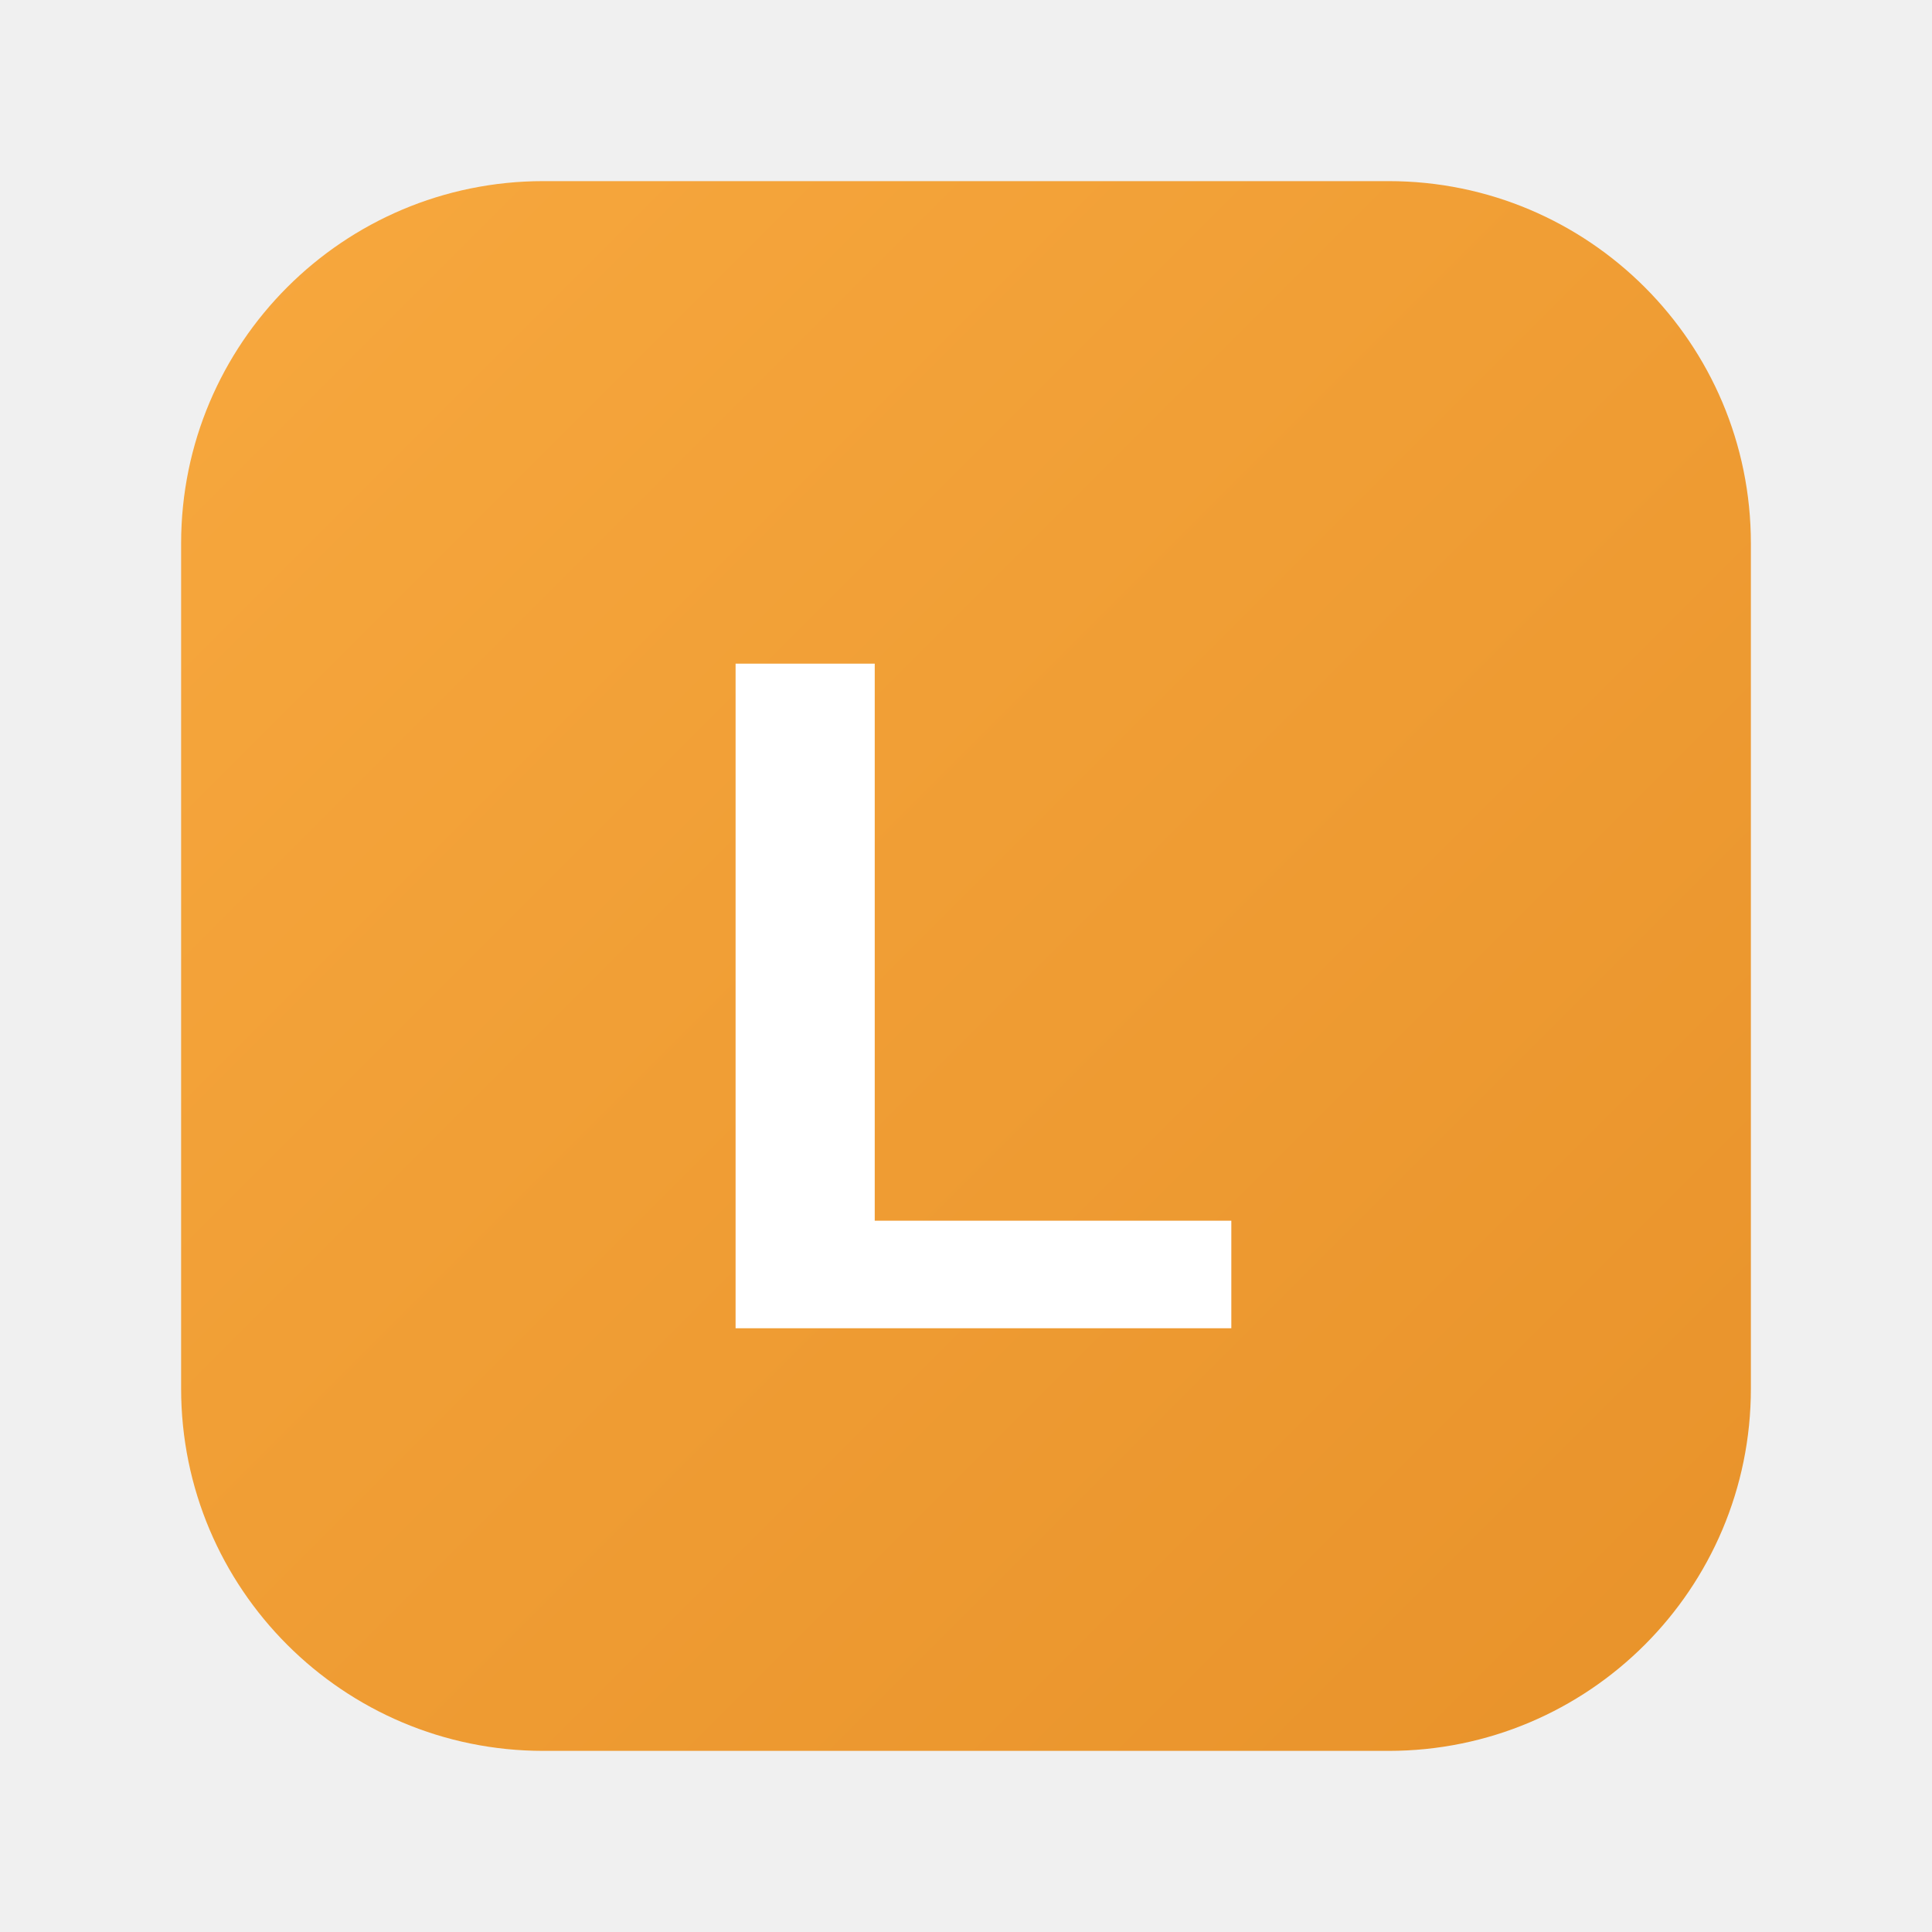
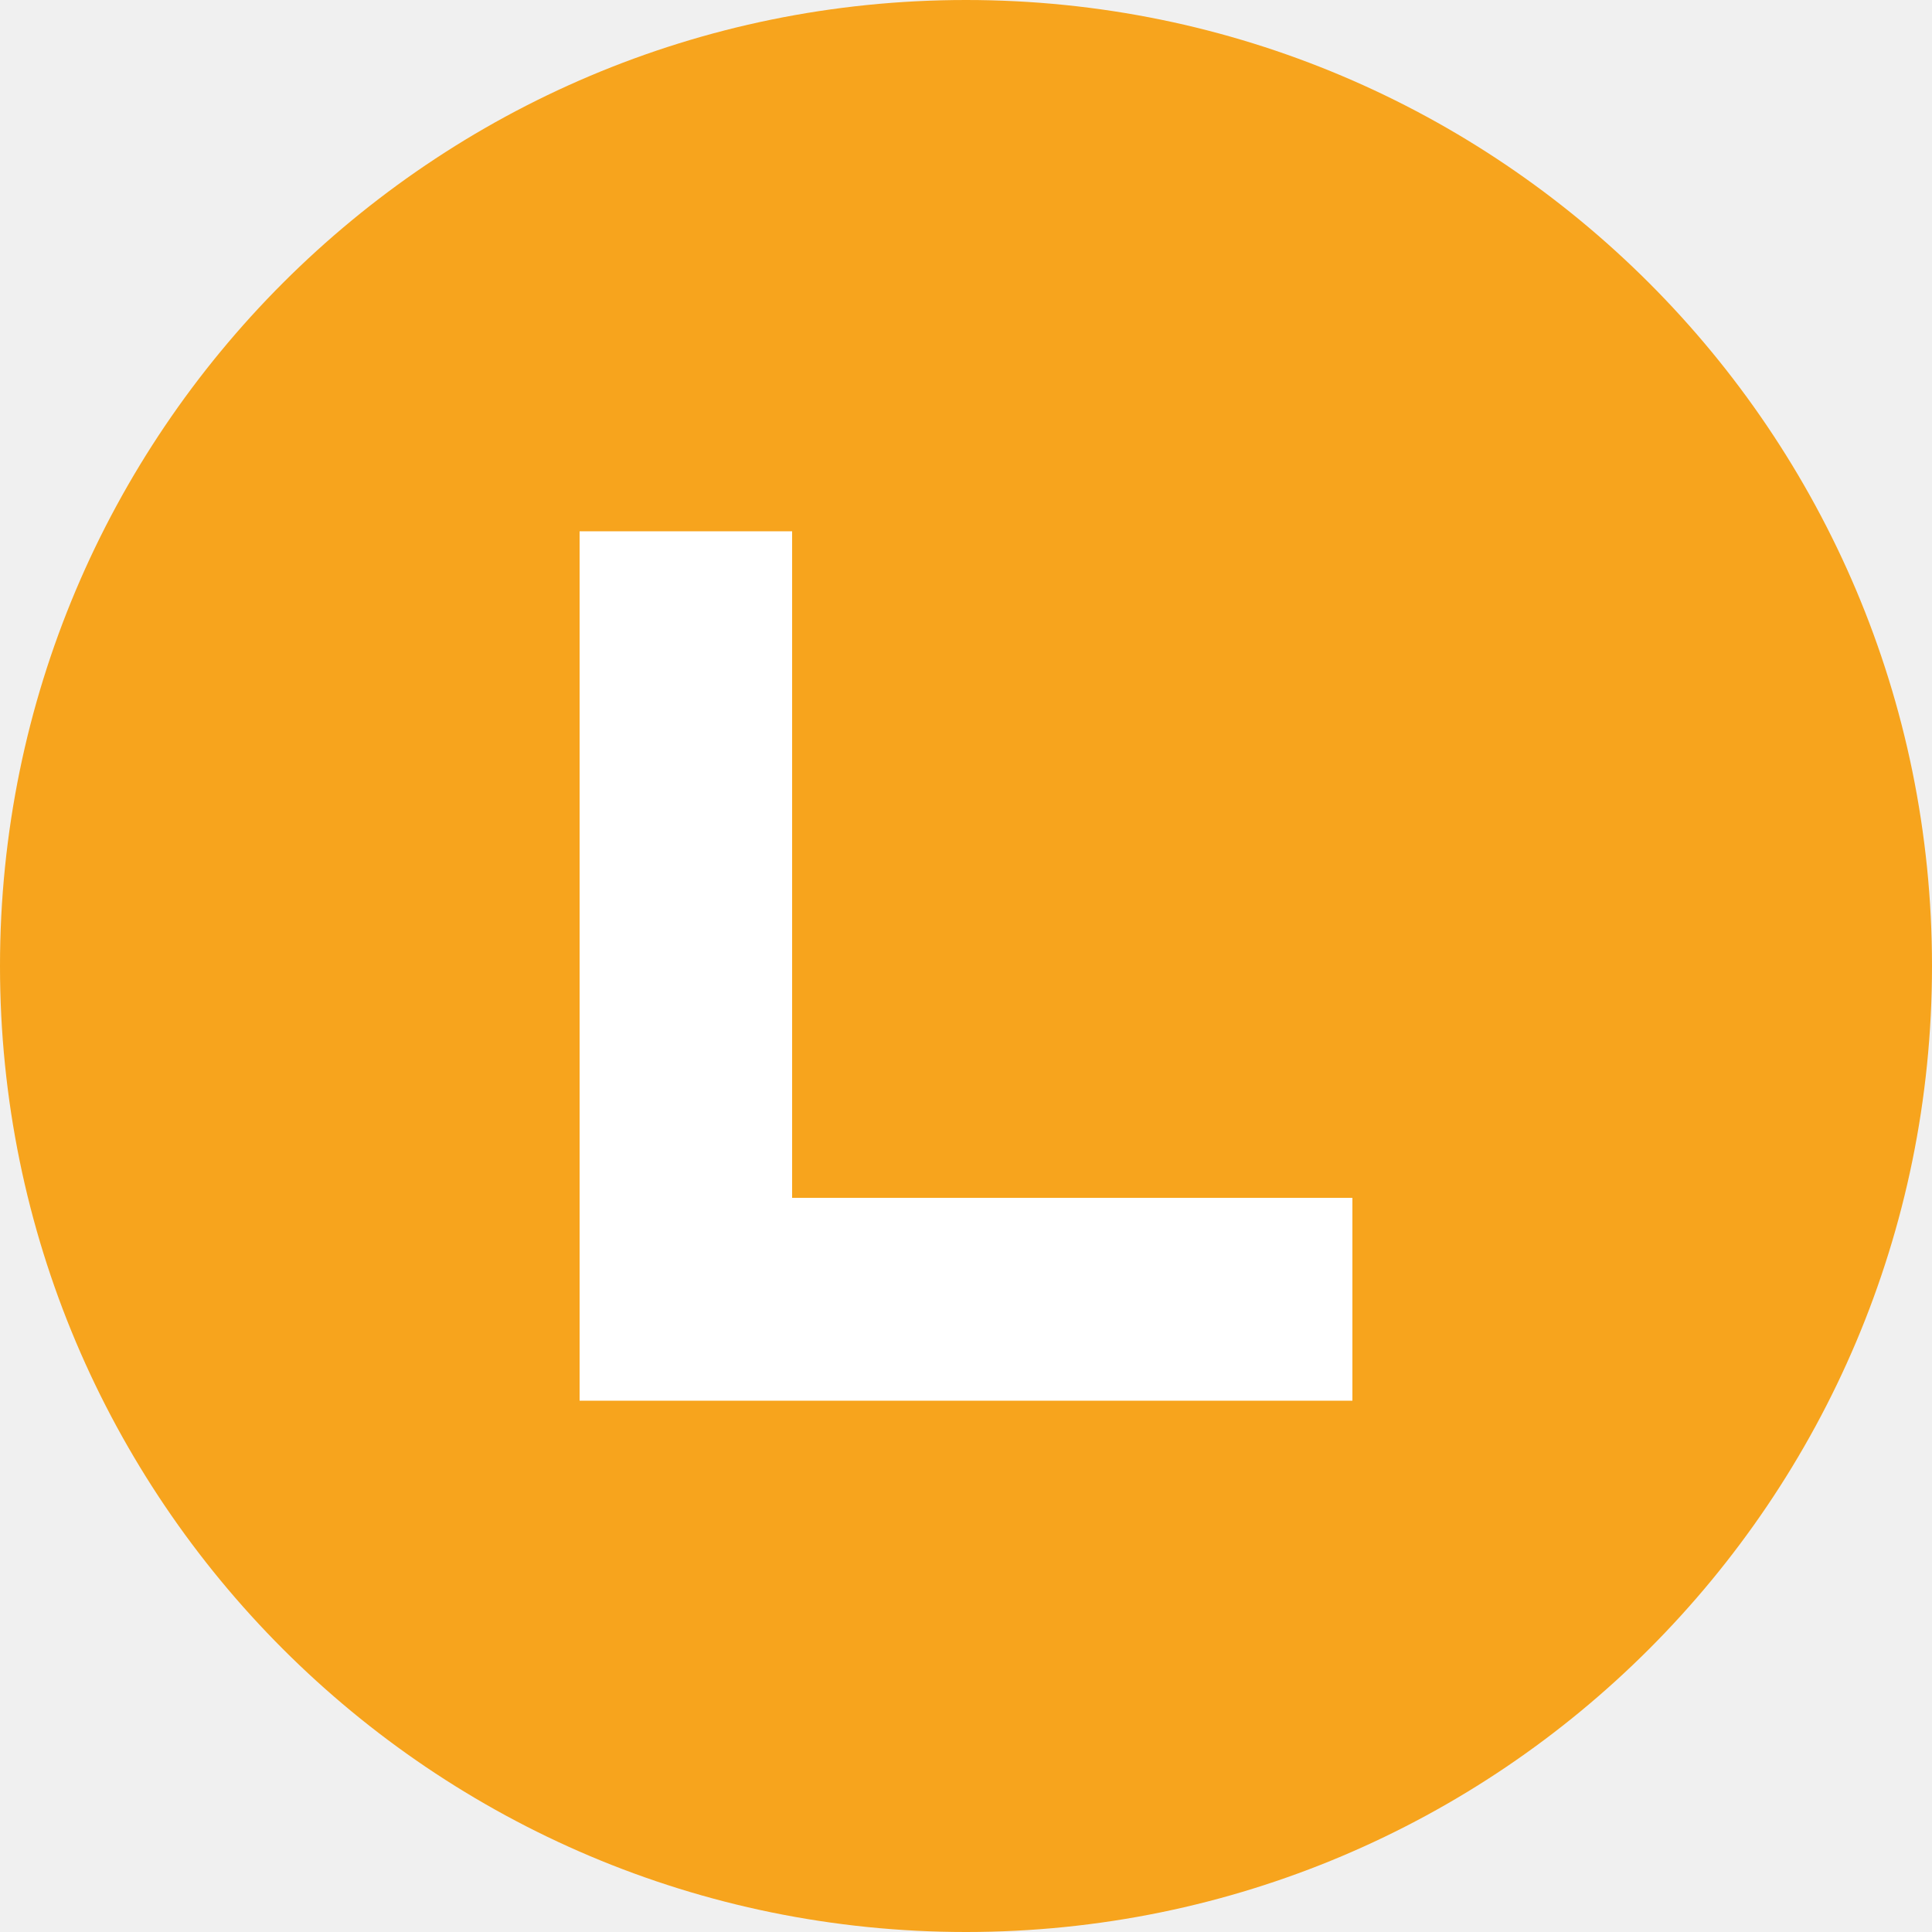
- <svg xmlns="http://www.w3.org/2000/svg" viewBox="0 0 64 64" width="64" height="64">
-   <defs>
-     <linearGradient id="lokiGrad" x1="0%" y1="0%" x2="100%" y2="100%">
-       <stop offset="0%" style="stop-color:#F7A83E;stop-opacity:1" />
-       <stop offset="100%" style="stop-color:#E8922A;stop-opacity:1" />
-     </linearGradient>
-   </defs>
-   <rect x="6" y="6" width="52" height="52" rx="12" ry="12" fill="url(#lokiGrad)" />
-   <text x="32" y="44" font-family="Arial, Helvetica, sans-serif" font-size="32" font-weight="bold" fill="white" text-anchor="middle">L</text>
+ <svg xmlns="http://www.w3.org/2000/svg" viewBox="0 0 128 128" width="128" height="128">
+   <path d="M64 0C28.654 0 0 28.654 0 64s28.654 64 64 64 64-28.654 64-64S99.346 0 64 0z" fill="#F7A41D" />
+   <path d="M89.6 92.8H38.4V35.2h14.08v44.16H89.6V92.8z" fill="#fff" />
</svg>
